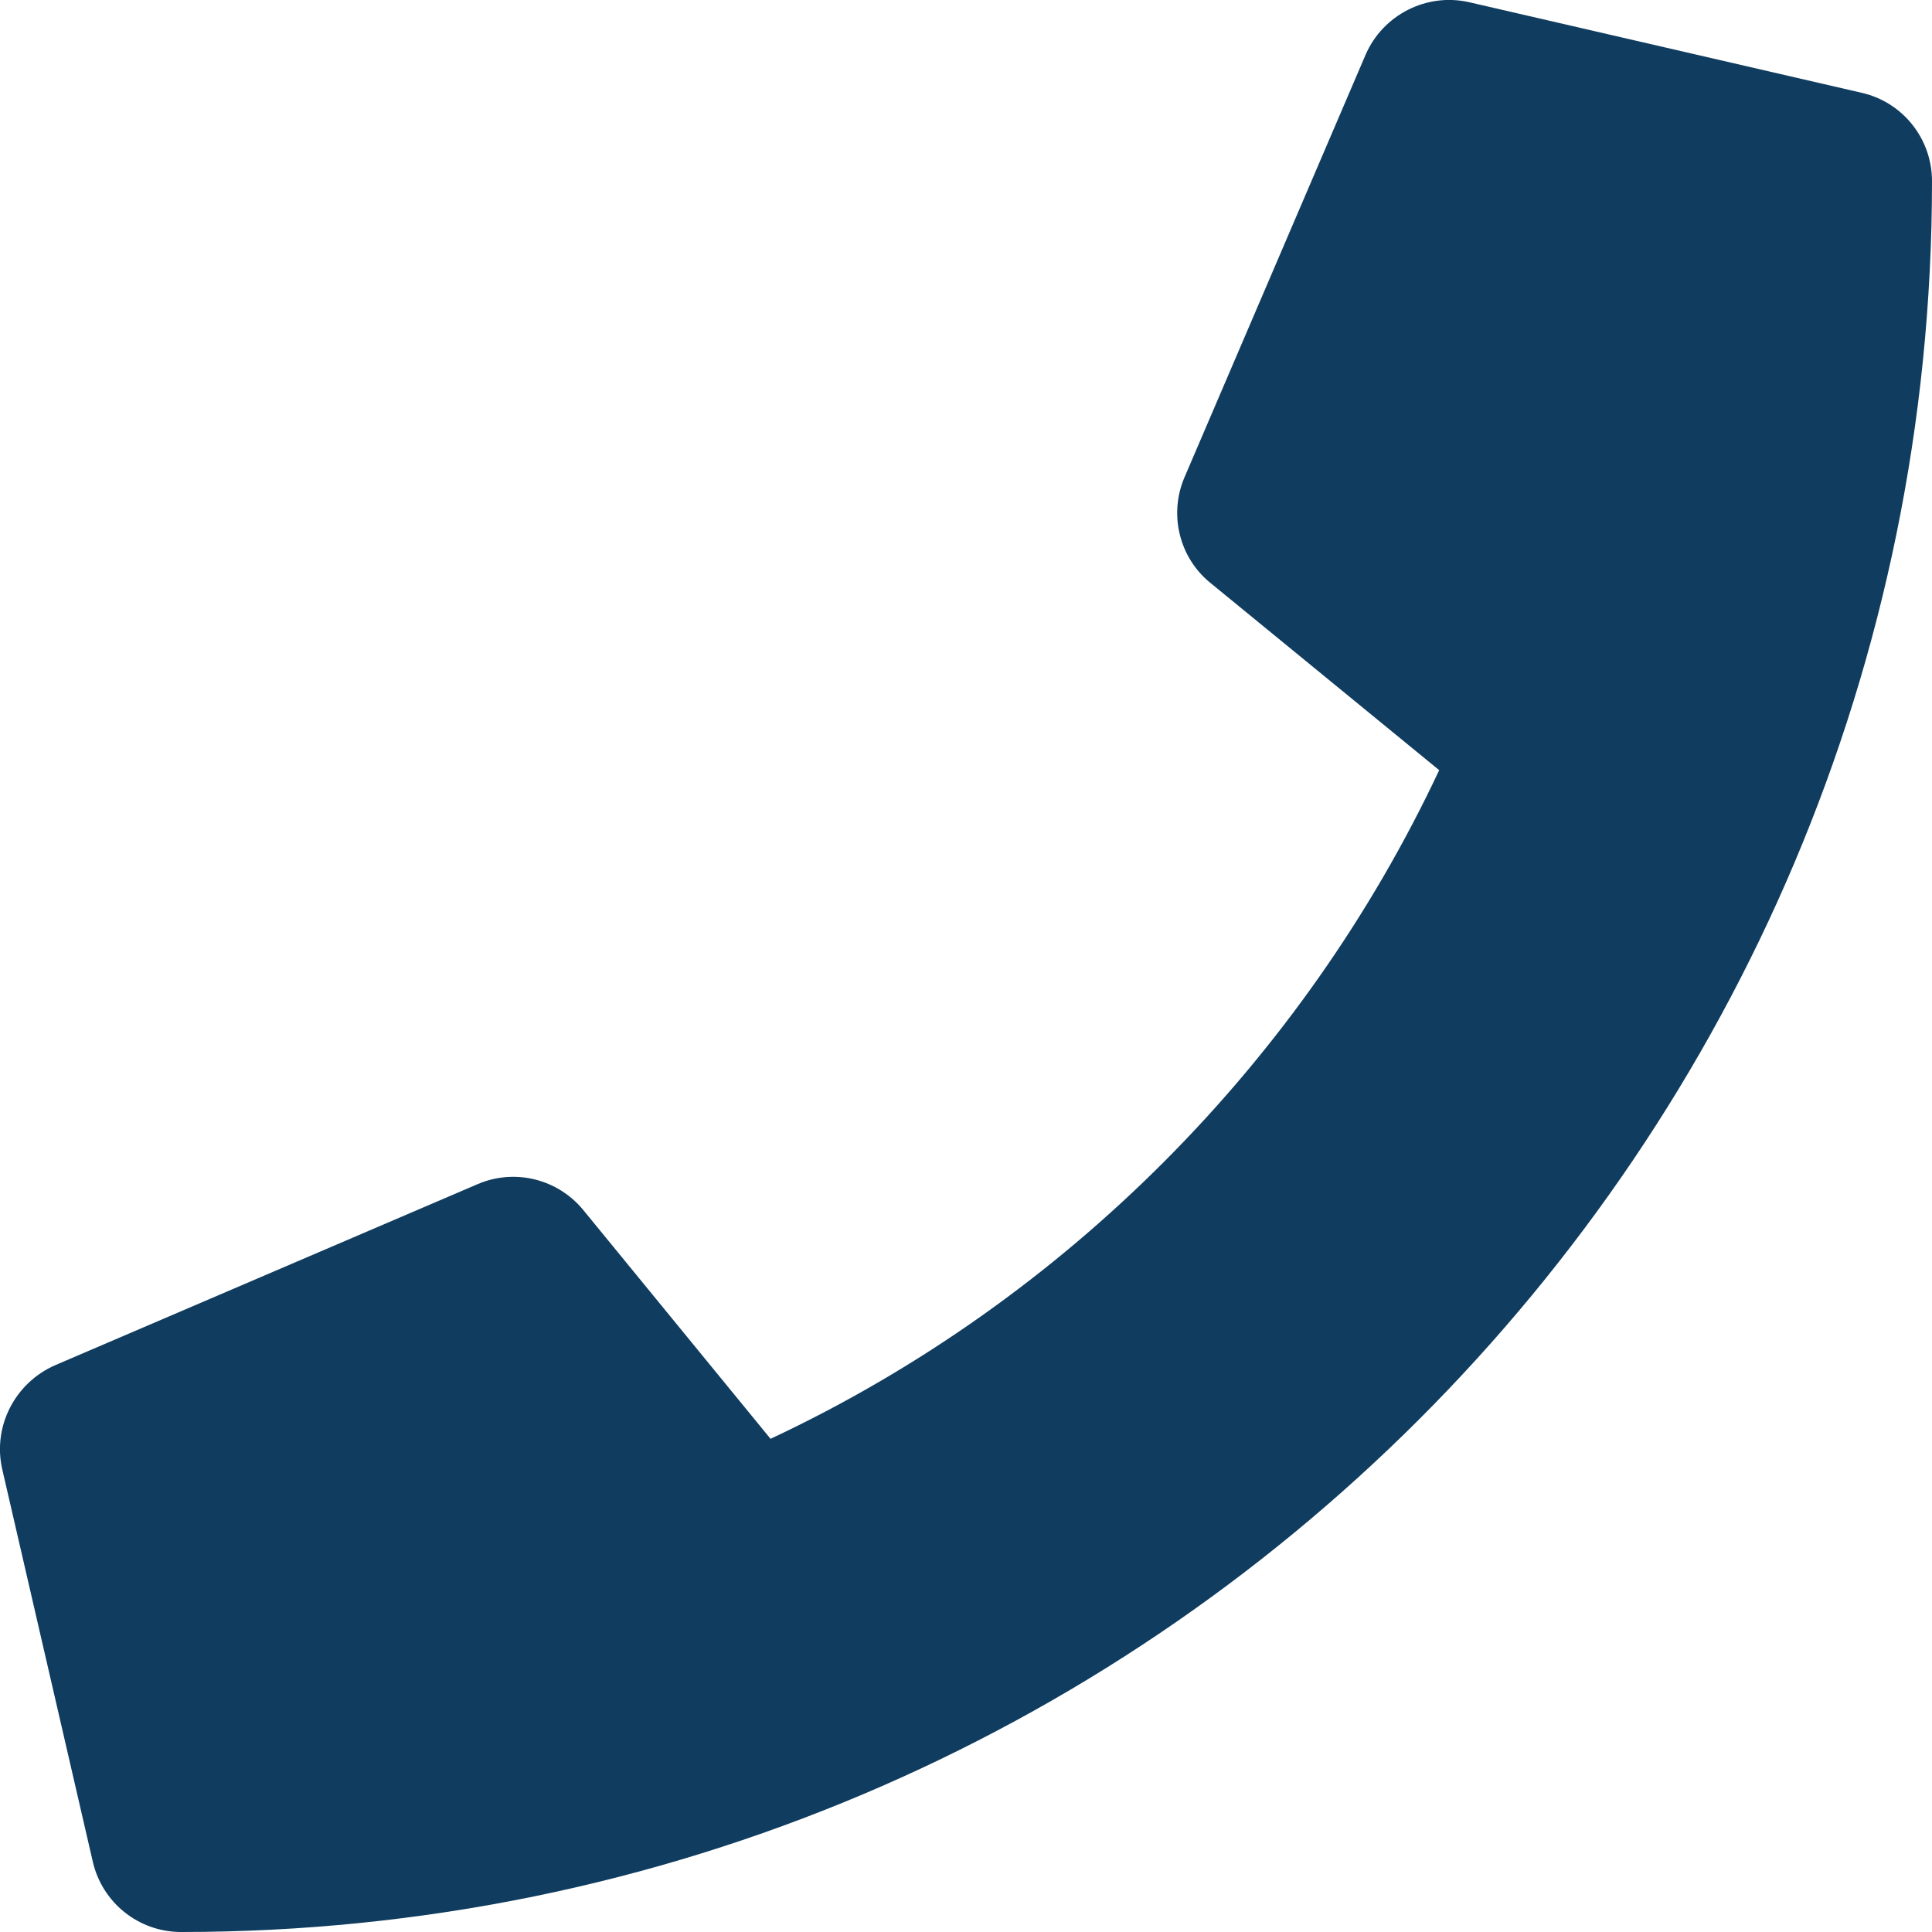
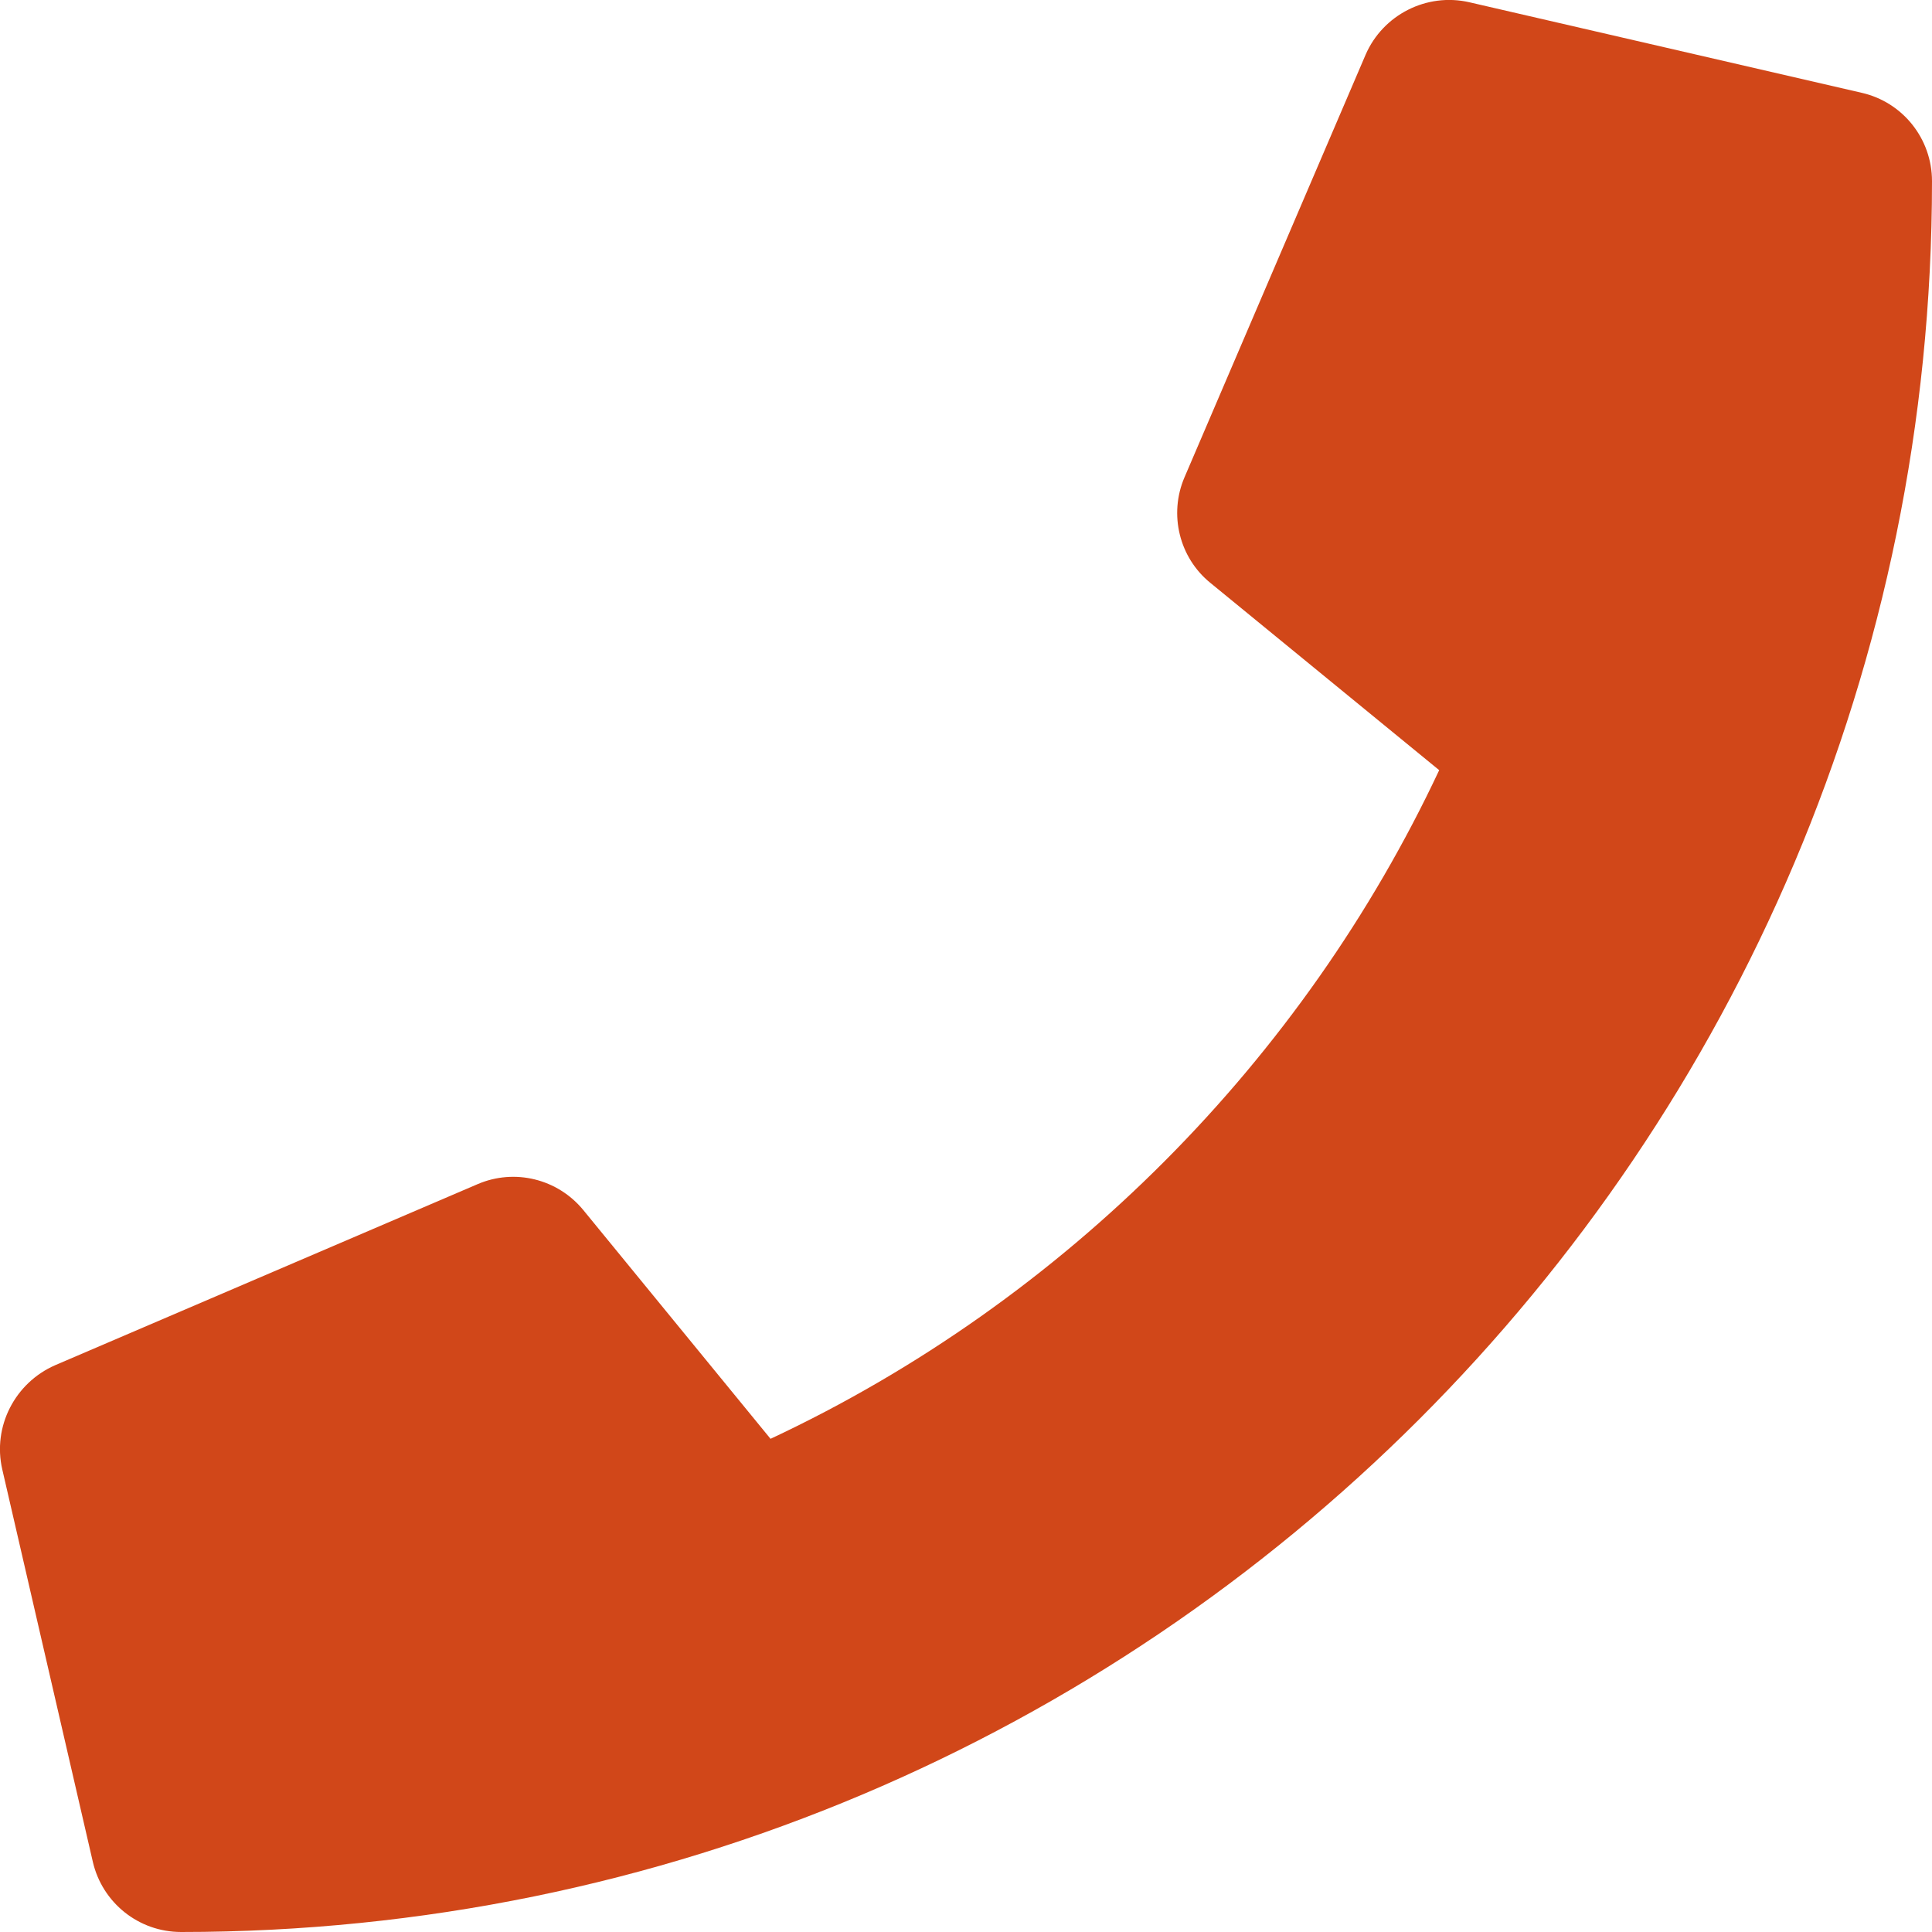
<svg xmlns="http://www.w3.org/2000/svg" aria-hidden="true" focusable="false" data-prefix="fas" data-icon="phone" class="svg-inline--fa fa-phone fa-w-16" role="img" viewBox="0 0 512 512">
-   <path fill="#0f3c5f" d="M493.4 24.6l-104-24c-11.3-2.6-22.9 3.3-27.5 13.9l-48 112c-4.2 9.8-1.4 21.3 6.9 28l60.6 49.6c-36 76.7-98.9 140.5-177.2 177.2l-49.6-60.6c-6.8-8.3-18.2-11.1-28-6.9l-112 48C3.9 366.5-2 378.1.6 389.4l24 104C27.1 504.2 36.7 512 48 512c256.1 0 464-207.5 464-464 0-11.2-7.7-20.9-18.6-23.4z" />
+   <path fill="#d14719" d="M493.4 24.6l-104-24c-11.3-2.6-22.9 3.3-27.5 13.9l-48 112c-4.2 9.8-1.4 21.3 6.9 28l60.6 49.6c-36 76.7-98.9 140.5-177.2 177.2l-49.6-60.6c-6.8-8.3-18.2-11.1-28-6.9l-112 48C3.9 366.5-2 378.1.6 389.4l24 104C27.1 504.2 36.7 512 48 512c256.1 0 464-207.5 464-464 0-11.2-7.7-20.9-18.6-23.4z" />
</svg>
